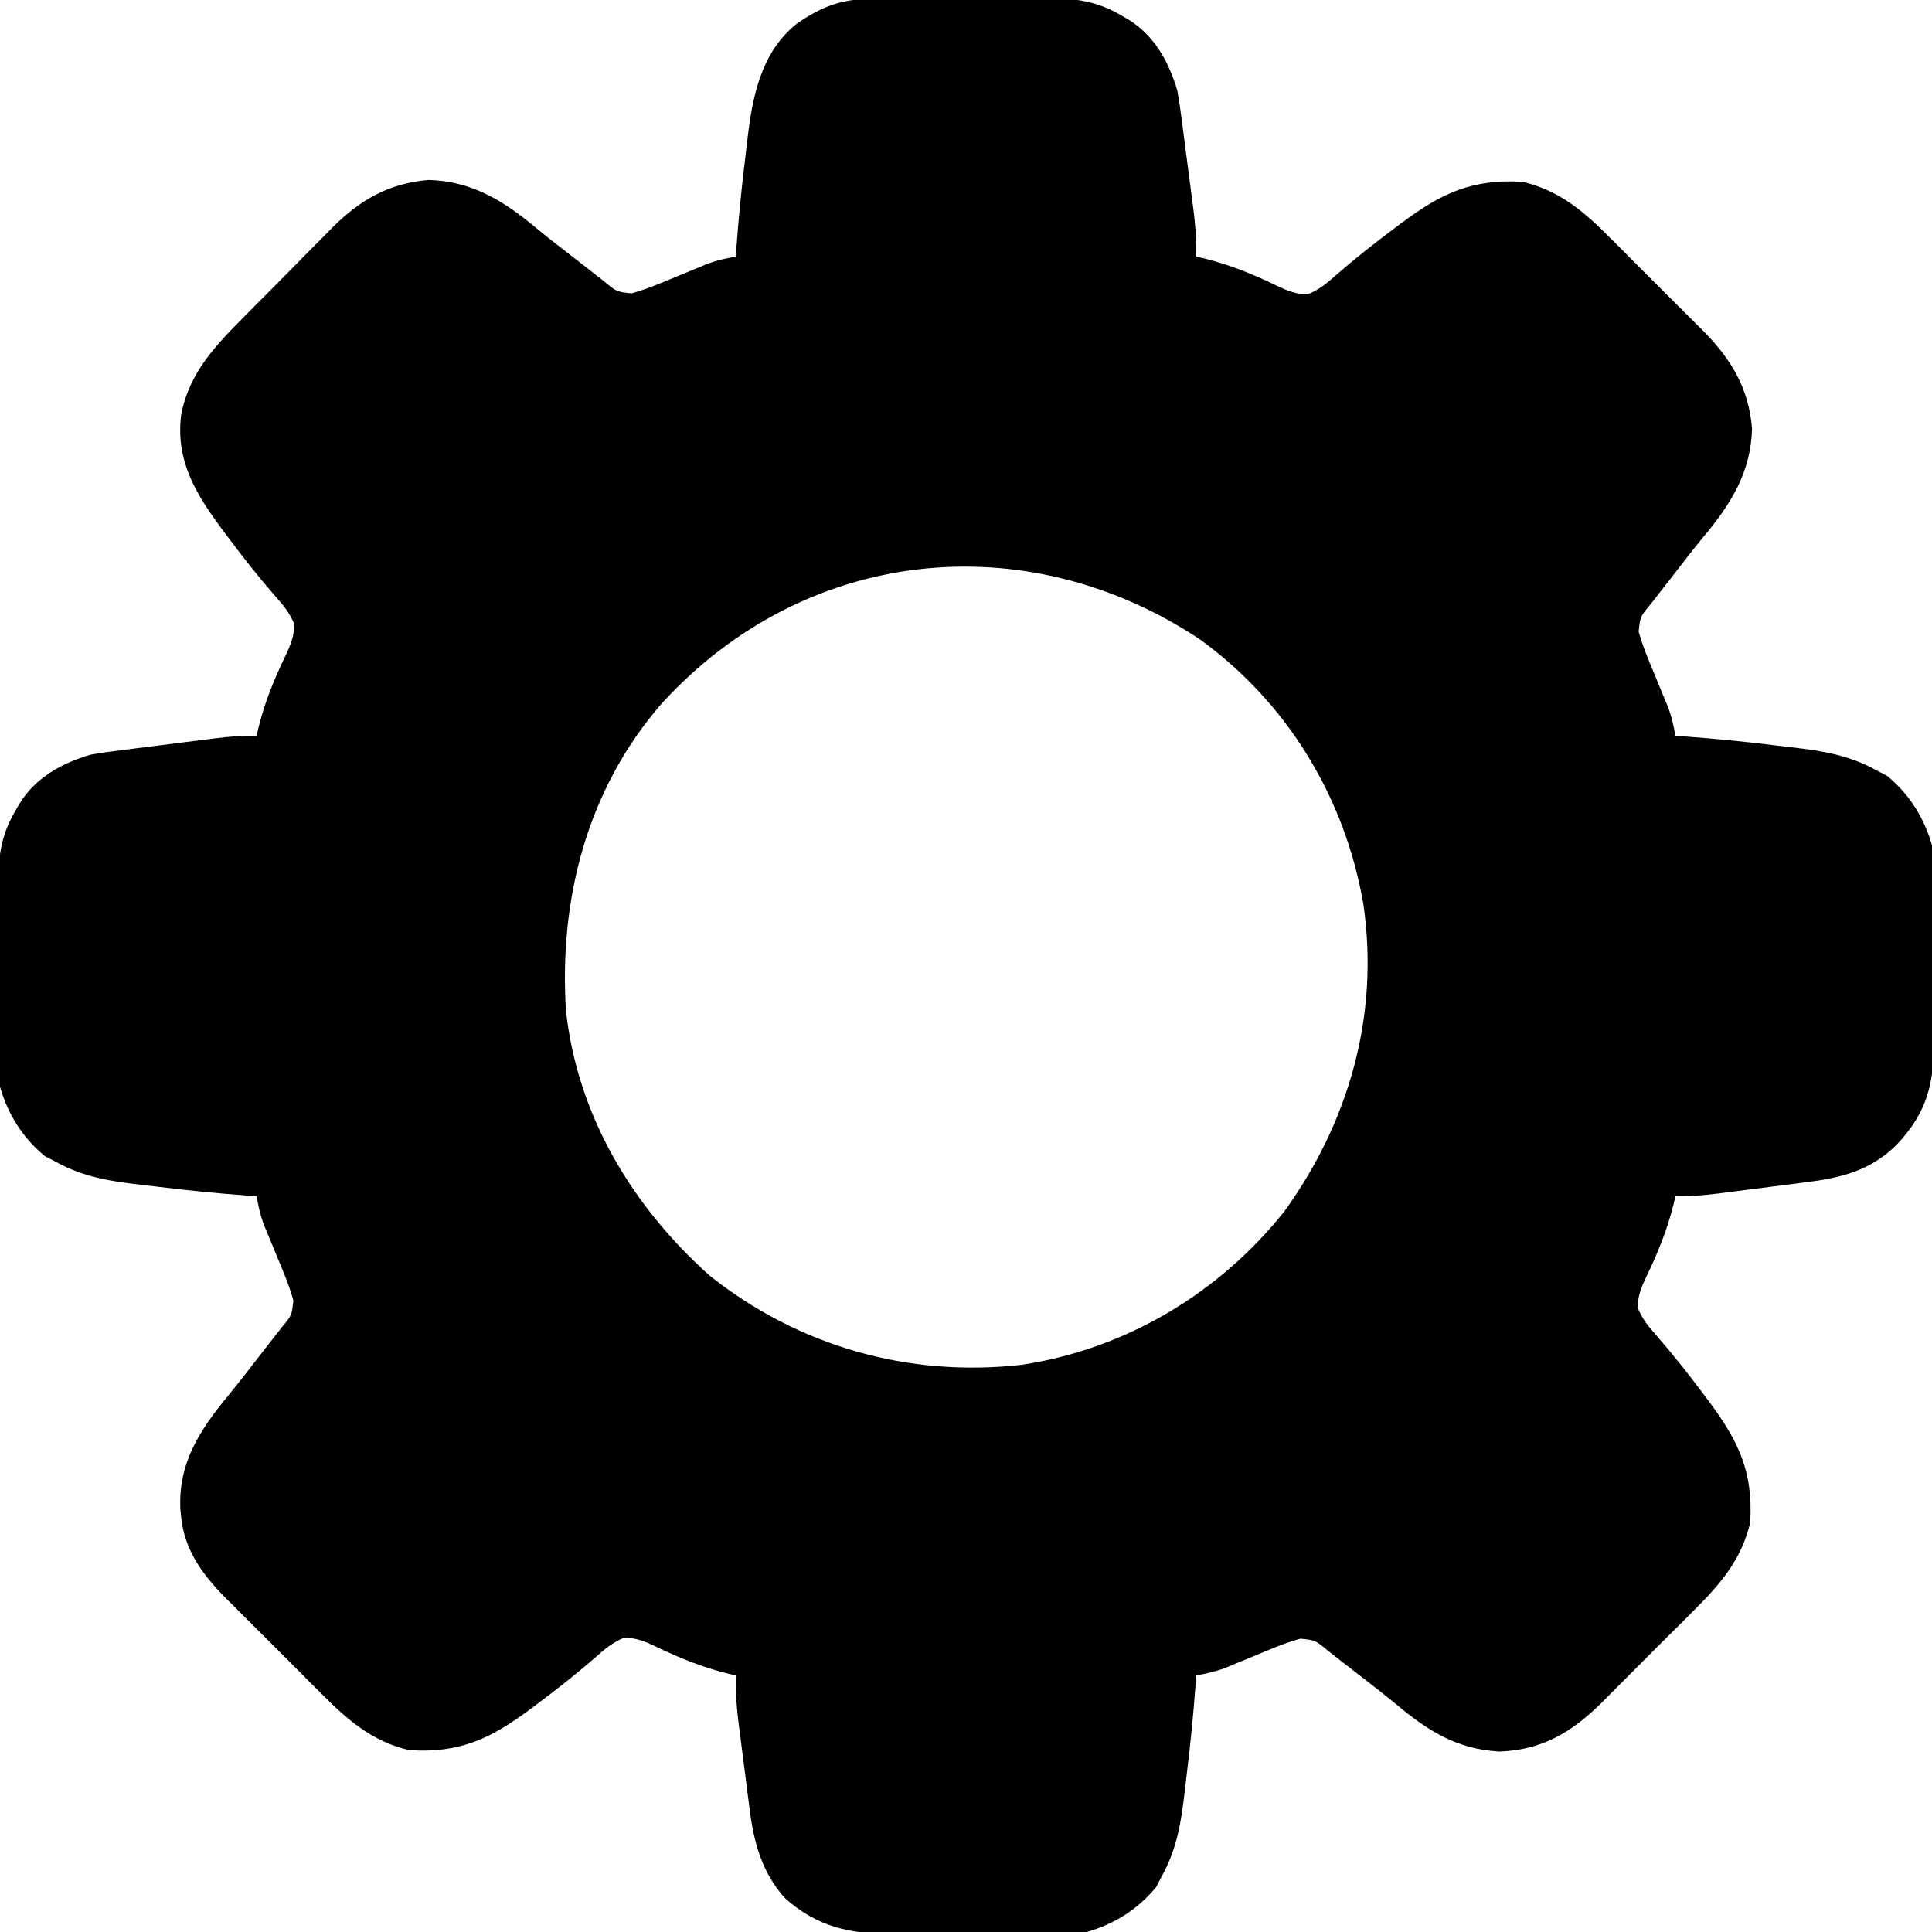
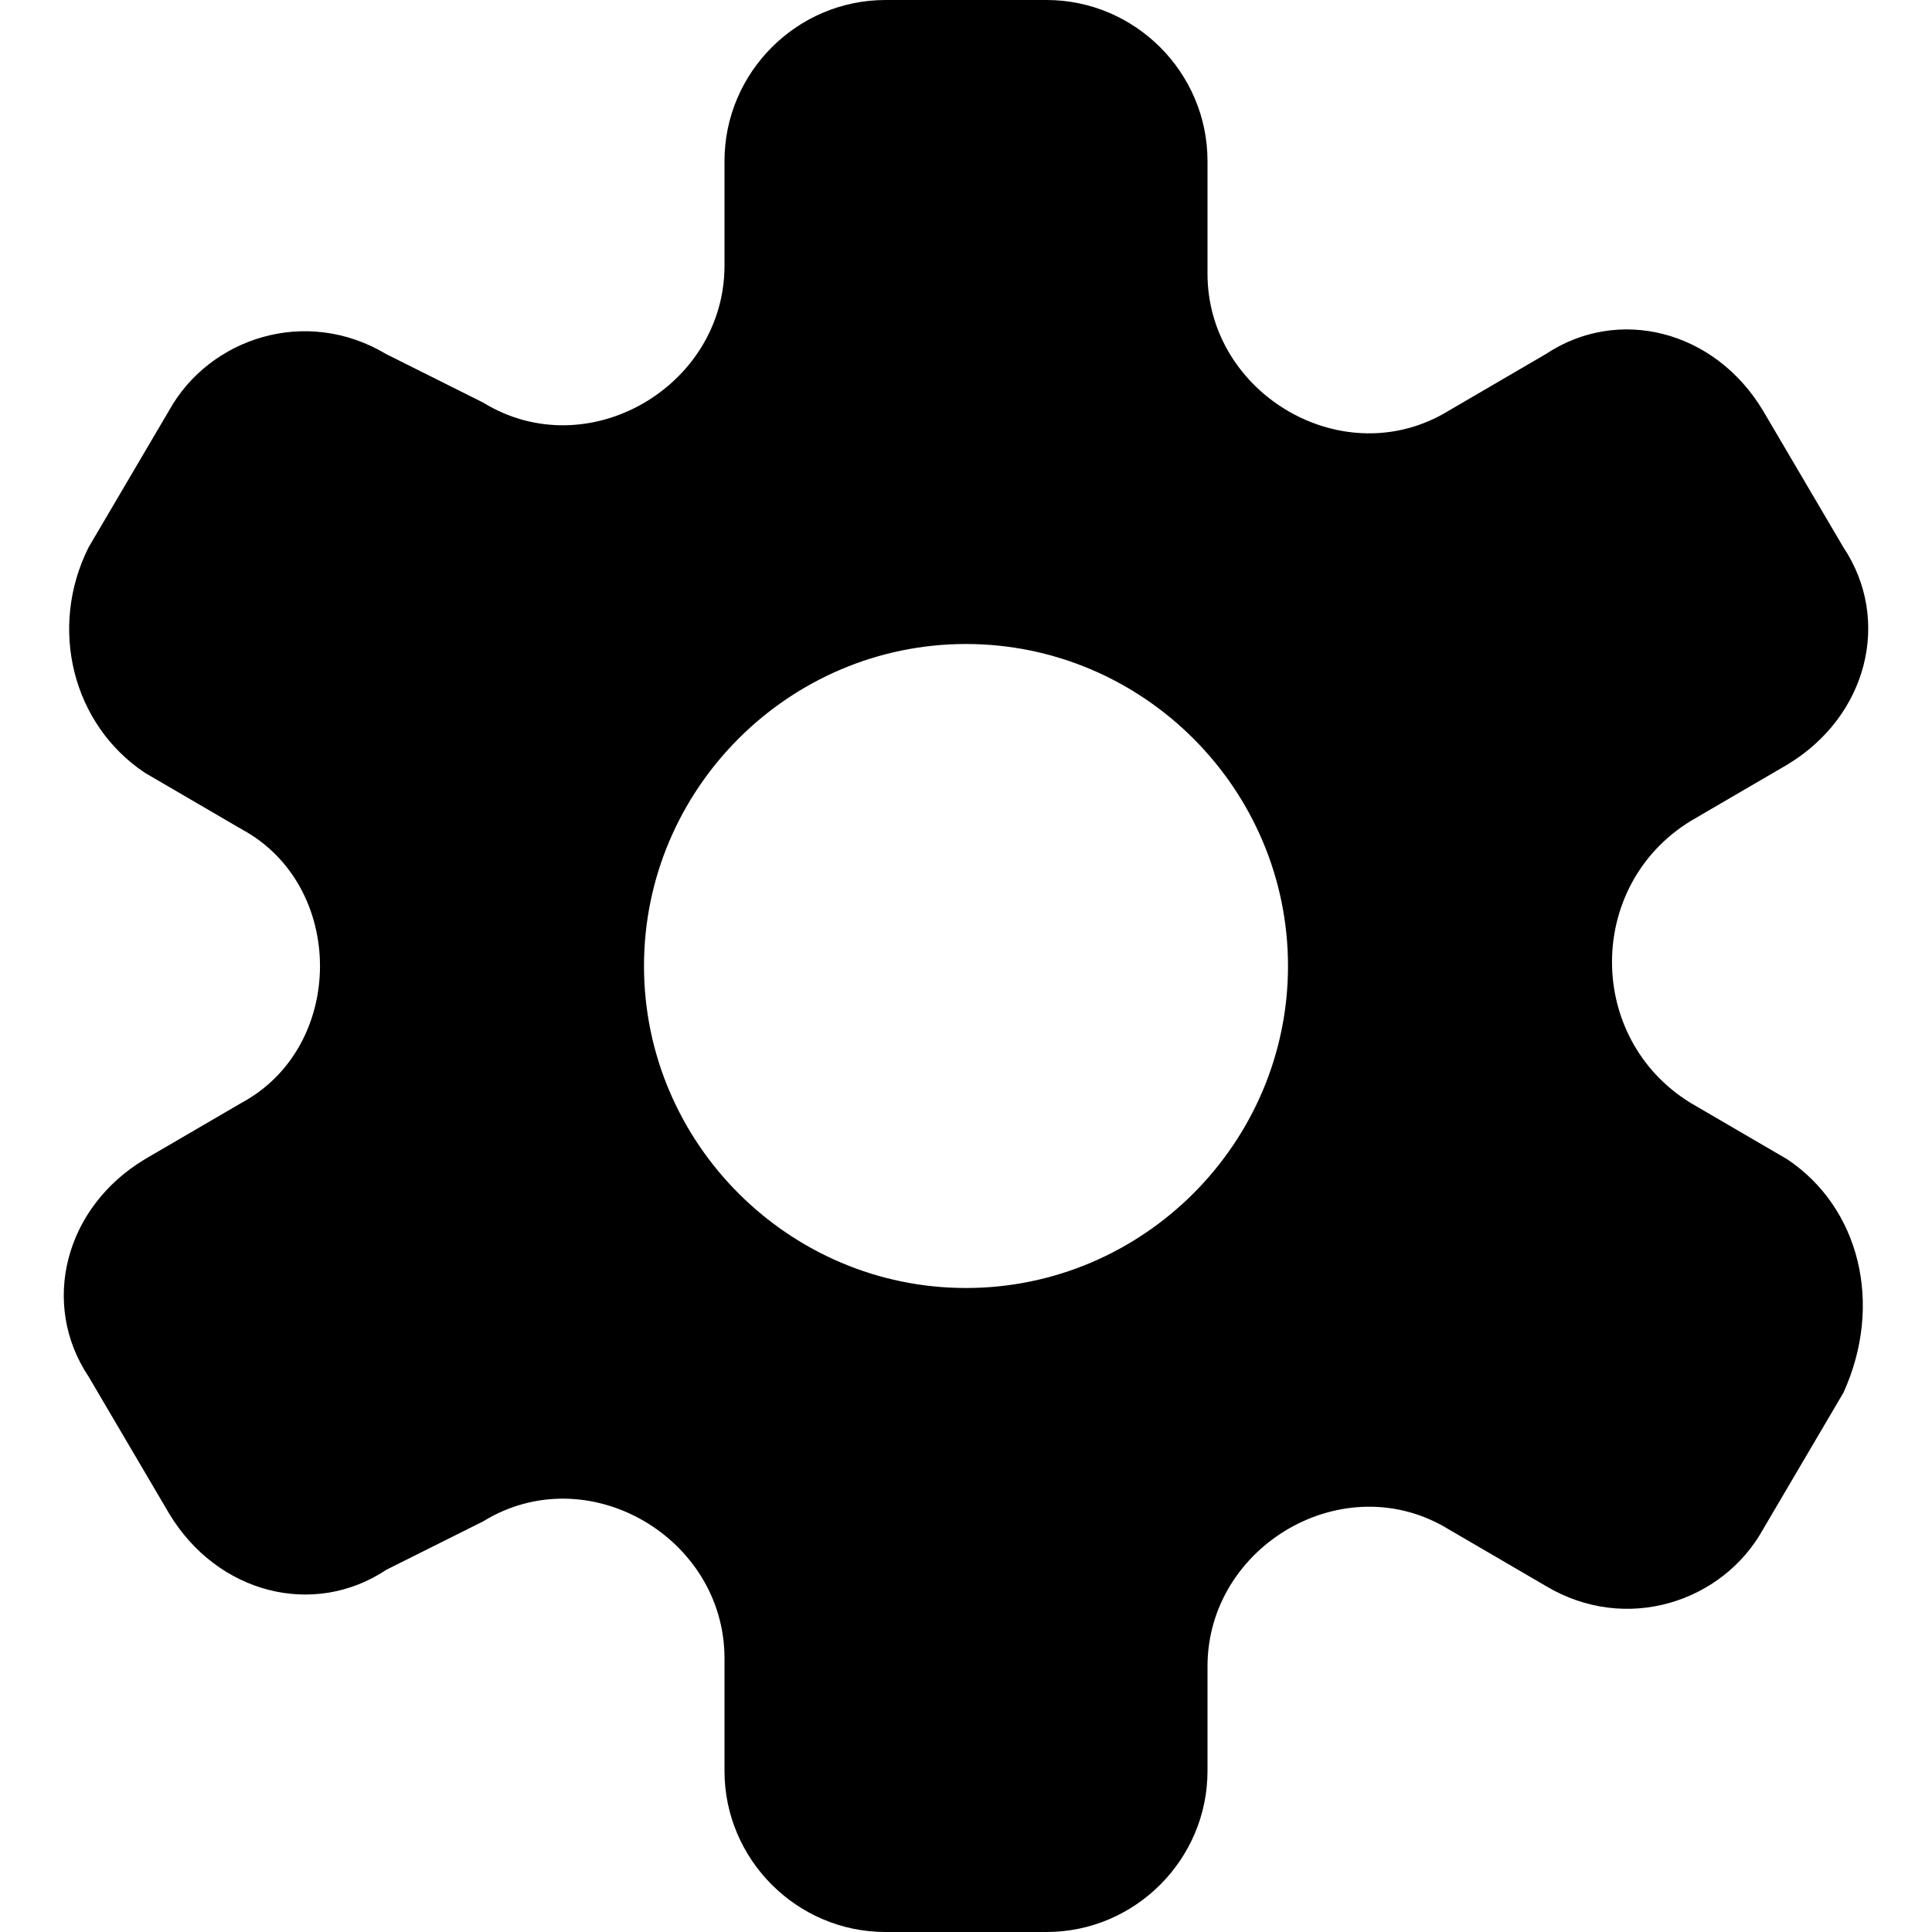
- <svg xmlns="http://www.w3.org/2000/svg" version="1.1" width="512" height="512">
-   <path d="M0 0 C1.252 -0.013 2.504 -0.026 3.793 -0.039 C5.148 -0.042 6.502 -0.044 7.856 -0.045 C9.261 -0.052 10.666 -0.059 12.07 -0.066 C15.01 -0.078 17.949 -0.081 20.889 -0.08 C24.634 -0.08 28.379 -0.107 32.125 -0.142 C35.025 -0.164 37.926 -0.168 40.827 -0.167 C42.207 -0.169 43.586 -0.178 44.966 -0.194 C53.073 -0.276 59.524 0.113 66.587 4.291 C67.239 4.669 67.892 5.047 68.564 5.437 C75.513 9.667 79.338 16.671 81.587 24.291 C82.128 27.173 82.507 30.069 82.876 32.978 C82.984 33.799 83.092 34.619 83.203 35.465 C83.43 37.193 83.653 38.921 83.874 40.649 C84.211 43.283 84.558 45.916 84.907 48.548 C85.126 50.233 85.345 51.918 85.563 53.603 C85.666 54.384 85.769 55.166 85.876 55.971 C86.399 60.109 86.696 64.109 86.587 68.291 C87.195 68.426 87.804 68.561 88.43 68.701 C95.367 70.404 101.614 72.922 108.014 76.041 C110.831 77.358 113.096 78.296 116.231 78.263 C119.336 76.981 121.385 75.208 123.899 72.978 C128.775 68.75 133.791 64.777 138.962 60.916 C139.627 60.416 140.293 59.917 140.979 59.403 C151.576 51.51 159.68 47.637 173.153 48.478 C182.884 50.781 189.47 56.426 196.356 63.396 C197.682 64.715 197.682 64.715 199.035 66.06 C201.362 68.383 203.677 70.718 205.988 73.057 C207.398 74.477 208.818 75.887 210.242 77.294 C213.002 80.023 215.744 82.769 218.481 85.521 C219.321 86.351 220.16 87.18 221.026 88.035 C228.479 95.637 232.944 103.092 233.899 113.791 C233.617 125.348 228.349 133.799 221.158 142.385 C218.046 146.159 215.081 150.049 212.087 153.916 C211.169 155.09 211.169 155.09 210.234 156.287 C209.659 157.023 209.085 157.759 208.493 158.517 C207.724 159.501 207.724 159.501 206.94 160.504 C204.253 163.718 204.253 163.718 203.848 167.685 C204.562 170.204 205.396 172.561 206.399 174.978 C206.929 176.274 206.929 176.274 207.469 177.595 C207.838 178.485 208.207 179.374 208.587 180.291 C209.32 182.06 210.049 183.83 210.774 185.603 C211.098 186.383 211.421 187.163 211.755 187.966 C212.623 190.391 213.143 192.757 213.587 195.291 C214.342 195.342 215.098 195.393 215.877 195.446 C224.051 196.033 232.186 196.842 240.318 197.855 C241.67 198.021 243.023 198.181 244.377 198.335 C252.336 199.24 259.49 200.383 266.587 204.291 C267.618 204.827 268.649 205.363 269.712 205.916 C275.587 210.769 279.503 216.989 281.587 224.291 C281.854 227.381 281.854 227.381 281.877 230.704 C281.896 232.582 281.896 232.582 281.916 234.497 C281.919 235.852 281.921 237.206 281.923 238.56 C281.929 239.965 281.936 241.37 281.943 242.774 C281.955 245.714 281.958 248.653 281.957 251.593 C281.957 255.338 281.984 259.083 282.019 262.829 C282.041 265.729 282.045 268.63 282.044 271.531 C282.046 272.91 282.055 274.29 282.071 275.67 C282.19 287.341 280.339 295.008 272.302 303.572 C265.235 310.654 257.277 312.492 247.571 313.677 C246.752 313.784 245.933 313.891 245.09 314.001 C243.376 314.222 241.662 314.44 239.947 314.653 C237.328 314.979 234.711 315.318 232.094 315.66 C230.42 315.875 228.746 316.089 227.071 316.302 C226.294 316.402 225.517 316.502 224.716 316.605 C220.985 317.066 217.347 317.408 213.587 317.291 C213.451 317.899 213.316 318.507 213.177 319.134 C211.473 326.071 208.955 332.318 205.836 338.718 C204.519 341.535 203.582 343.799 203.614 346.935 C204.896 350.04 206.669 352.089 208.899 354.603 C213.127 359.479 217.101 364.495 220.962 369.666 C221.461 370.331 221.96 370.997 222.475 371.682 C230.368 382.28 234.24 390.384 233.399 403.857 C231.096 413.588 225.451 420.174 218.481 427.06 C217.602 427.944 216.723 428.828 215.817 429.739 C213.494 432.066 211.159 434.381 208.82 436.692 C207.4 438.102 205.99 439.522 204.583 440.946 C201.854 443.706 199.108 446.448 196.356 449.185 C195.112 450.445 195.112 450.445 193.842 451.729 C185.938 459.479 178.153 464.076 166.942 464.47 C155.648 463.865 147.932 458.93 139.492 451.862 C135.719 448.75 131.828 445.785 127.962 442.791 C127.179 442.179 126.396 441.568 125.59 440.938 C124.854 440.363 124.118 439.789 123.36 439.197 C122.377 438.428 122.377 438.428 121.373 437.644 C118.159 434.957 118.159 434.957 114.192 434.552 C111.674 435.266 109.316 436.1 106.899 437.103 C106.035 437.456 105.172 437.809 104.282 438.173 C103.393 438.542 102.503 438.911 101.587 439.291 C99.818 440.024 98.047 440.753 96.274 441.478 C95.494 441.802 94.714 442.125 93.911 442.458 C91.486 443.327 89.121 443.847 86.587 444.291 C86.536 445.046 86.484 445.802 86.432 446.581 C85.844 454.755 85.035 462.89 84.022 471.021 C83.856 472.374 83.696 473.727 83.542 475.081 C82.638 483.04 81.494 490.194 77.587 497.291 C77.05 498.322 76.514 499.353 75.962 500.416 C71.108 506.291 64.889 510.207 57.587 512.291 C54.496 512.558 54.496 512.558 51.173 512.581 C49.296 512.6 49.296 512.6 47.38 512.62 C46.026 512.623 44.671 512.625 43.317 512.626 C41.912 512.633 40.508 512.64 39.103 512.647 C36.163 512.659 33.224 512.662 30.285 512.661 C26.539 512.661 22.794 512.688 19.049 512.723 C16.148 512.745 13.247 512.749 10.347 512.748 C8.967 512.75 7.587 512.759 6.207 512.775 C-5.029 512.89 -13.908 510.945 -22.413 503.291 C-28.569 496.466 -30.715 488.322 -31.8 479.408 C-31.96 478.181 -31.96 478.181 -32.123 476.929 C-32.345 475.214 -32.563 473.498 -32.776 471.781 C-33.101 469.164 -33.44 466.55 -33.782 463.935 C-33.998 462.259 -34.212 460.584 -34.425 458.908 C-34.525 458.133 -34.625 457.357 -34.728 456.559 C-35.235 452.44 -35.518 448.451 -35.413 444.291 C-36.022 444.155 -36.63 444.02 -37.257 443.88 C-44.194 442.177 -50.44 439.659 -56.841 436.54 C-59.658 435.223 -61.922 434.285 -65.058 434.318 C-68.163 435.6 -70.211 437.373 -72.726 439.603 C-77.602 443.831 -82.617 447.804 -87.788 451.666 C-88.454 452.165 -89.119 452.664 -89.805 453.178 C-100.402 461.071 -108.507 464.944 -121.98 464.103 C-131.844 461.769 -138.459 455.992 -145.437 448.931 C-146.345 448.027 -147.254 447.124 -148.19 446.192 C-150.099 444.291 -151.999 442.38 -153.892 440.463 C-156.303 438.024 -158.735 435.609 -161.175 433.199 C-163.524 430.872 -165.855 428.526 -168.187 426.181 C-169.487 424.896 -169.487 424.896 -170.813 423.586 C-176.792 417.49 -181.539 411.031 -182.413 402.291 C-182.476 401.67 -182.54 401.05 -182.605 400.412 C-183.284 388.159 -177.508 379.296 -169.985 370.212 C-166.886 366.423 -163.912 362.534 -160.913 358.666 C-160.302 357.883 -159.69 357.1 -159.06 356.294 C-158.486 355.558 -157.911 354.822 -157.32 354.064 C-156.807 353.408 -156.295 352.753 -155.767 352.077 C-153.08 348.863 -153.08 348.863 -152.675 344.896 C-153.389 342.378 -154.223 340.02 -155.226 337.603 C-155.579 336.739 -155.932 335.876 -156.296 334.986 C-156.665 334.096 -157.033 333.207 -157.413 332.291 C-158.147 330.521 -158.876 328.751 -159.601 326.978 C-159.924 326.198 -160.248 325.418 -160.581 324.615 C-161.449 322.19 -161.969 319.824 -162.413 317.291 C-163.547 317.214 -163.547 317.214 -164.703 317.135 C-172.878 316.548 -181.012 315.739 -189.144 314.726 C-190.497 314.56 -191.85 314.4 -193.204 314.246 C-201.163 313.342 -208.317 312.198 -215.413 308.291 C-216.445 307.754 -217.476 307.218 -218.538 306.666 C-224.414 301.812 -228.33 295.592 -230.413 288.291 C-230.681 285.2 -230.681 285.2 -230.704 281.877 C-230.717 280.625 -230.729 279.374 -230.743 278.084 C-230.746 276.73 -230.748 275.375 -230.749 274.021 C-230.756 272.616 -230.762 271.211 -230.769 269.807 C-230.781 266.867 -230.785 263.928 -230.784 260.989 C-230.784 257.243 -230.811 253.498 -230.845 249.753 C-230.868 246.852 -230.872 243.951 -230.871 241.05 C-230.873 239.671 -230.882 238.291 -230.897 236.911 C-230.98 228.804 -230.59 222.353 -226.413 215.291 C-226.035 214.638 -225.657 213.986 -225.267 213.313 C-221.04 206.369 -214.032 202.528 -206.413 200.291 C-203.446 199.746 -200.465 199.369 -197.472 199.001 C-196.204 198.839 -196.204 198.839 -194.91 198.674 C-193.132 198.447 -191.352 198.224 -189.573 198.003 C-186.855 197.666 -184.139 197.319 -181.423 196.97 C-179.689 196.751 -177.956 196.532 -176.222 196.314 C-175.009 196.159 -175.009 196.159 -173.772 196.002 C-169.96 195.532 -166.264 195.164 -162.413 195.291 C-162.278 194.682 -162.143 194.074 -162.003 193.447 C-160.3 186.51 -157.782 180.263 -154.663 173.863 C-153.346 171.046 -152.408 168.782 -152.441 165.646 C-153.723 162.541 -155.496 160.493 -157.726 157.978 C-161.953 153.102 -165.927 148.087 -169.788 142.916 C-170.288 142.25 -170.787 141.584 -171.301 140.899 C-178.364 131.417 -183.924 122.566 -182.413 110.291 C-180.252 98.747 -172.919 91.481 -164.866 83.373 C-164.055 82.552 -163.244 81.732 -162.408 80.887 C-160.7 79.164 -158.988 77.444 -157.275 75.726 C-154.673 73.112 -152.09 70.48 -149.507 67.847 C-147.836 66.167 -146.165 64.488 -144.491 62.81 C-143.731 62.03 -142.97 61.249 -142.186 60.446 C-134.814 53.134 -127.322 48.907 -116.913 47.978 C-105.356 48.26 -96.905 53.529 -88.319 60.719 C-84.545 63.831 -80.655 66.796 -76.788 69.791 C-76.006 70.402 -75.223 71.014 -74.417 71.644 C-73.681 72.218 -72.945 72.792 -72.187 73.384 C-71.531 73.897 -70.875 74.409 -70.2 74.937 C-66.986 77.624 -66.986 77.624 -63.019 78.029 C-60.5 77.315 -58.143 76.481 -55.726 75.478 C-54.862 75.125 -53.998 74.772 -53.109 74.408 C-52.219 74.039 -51.33 73.67 -50.413 73.291 C-48.644 72.557 -46.873 71.828 -45.101 71.103 C-44.321 70.779 -43.541 70.456 -42.738 70.123 C-40.313 69.254 -37.947 68.735 -35.413 68.291 C-35.362 67.535 -35.311 66.779 -35.258 66 C-34.671 57.826 -33.862 49.691 -32.849 41.56 C-32.683 40.207 -32.523 38.854 -32.369 37.5 C-31.066 26.036 -28.783 14.214 -19.304 6.595 C-13.09 2.279 -7.662 0.053 0 0 Z M-55.054 186.729 C-74.855 209.482 -82.333 238.68 -80.413 268.291 C-77.305 295.954 -62.941 319.895 -42.413 338.291 C-18.798 357.091 10.301 365.357 40.298 361.986 C67.893 357.831 92.625 343.084 109.997 321.263 C127.151 297.459 135.162 269.231 130.899 239.951 C126.052 211.719 110.782 186.453 87.399 169.603 C41.008 138.95 -17.356 145.393 -55.054 186.729 Z " fill="#000000" transform="translate(230.4133,-0.2905273)" />
+ <svg xmlns="http://www.w3.org/2000/svg" style="enable-background:new 0 0 24 24;" version="1.1" viewBox="0 0 24 24" xml:space="preserve">
+   <g id="info" />
+   <g id="icons">
+     <path d="M22.2,14.4L21,13.7c-1.3-0.8-1.3-2.7,0-3.5l1.2-0.7c1-0.6,1.3-1.8,0.7-2.7l-1-1.7c-0.6-1-1.8-1.3-2.7-0.7   L18,5.1c-1.3,0.8-3-0.2-3-1.7V2c0-1.1-0.9-2-2-2h-2C9.9,0,9,0.9,9,2v1.3c0,1.5-1.7,2.5-3,1.7L4.8,4.4c-1-0.6-2.2-0.2-2.7,0.7   l-1,1.7C0.6,7.8,0.9,9,1.8,9.6L3,10.3C4.3,11,4.3,13,3,13.7l-1.2,0.7c-1,0.6-1.3,1.8-0.7,2.7l1,1.7c0.6,1,1.8,1.3,2.7,0.7L6,18.9   c1.3-0.8,3,0.2,3,1.7V22c0,1.1,0.9,2,2,2h2c1.1,0,2-0.9,2-2v-1.3c0-1.5,1.7-2.5,3-1.7l1.2,0.7c1,0.6,2.2,0.2,2.7-0.7l1-1.7   C23.4,16.2,23.1,15,22.2,14.4z M12,16c-2.2,0-4-1.8-4-4c0-2.2,1.8-4,4-4s4,1.8,4,4C16,14.2,14.2,16,12,16z" id="settings" />
+   </g>
</svg>
